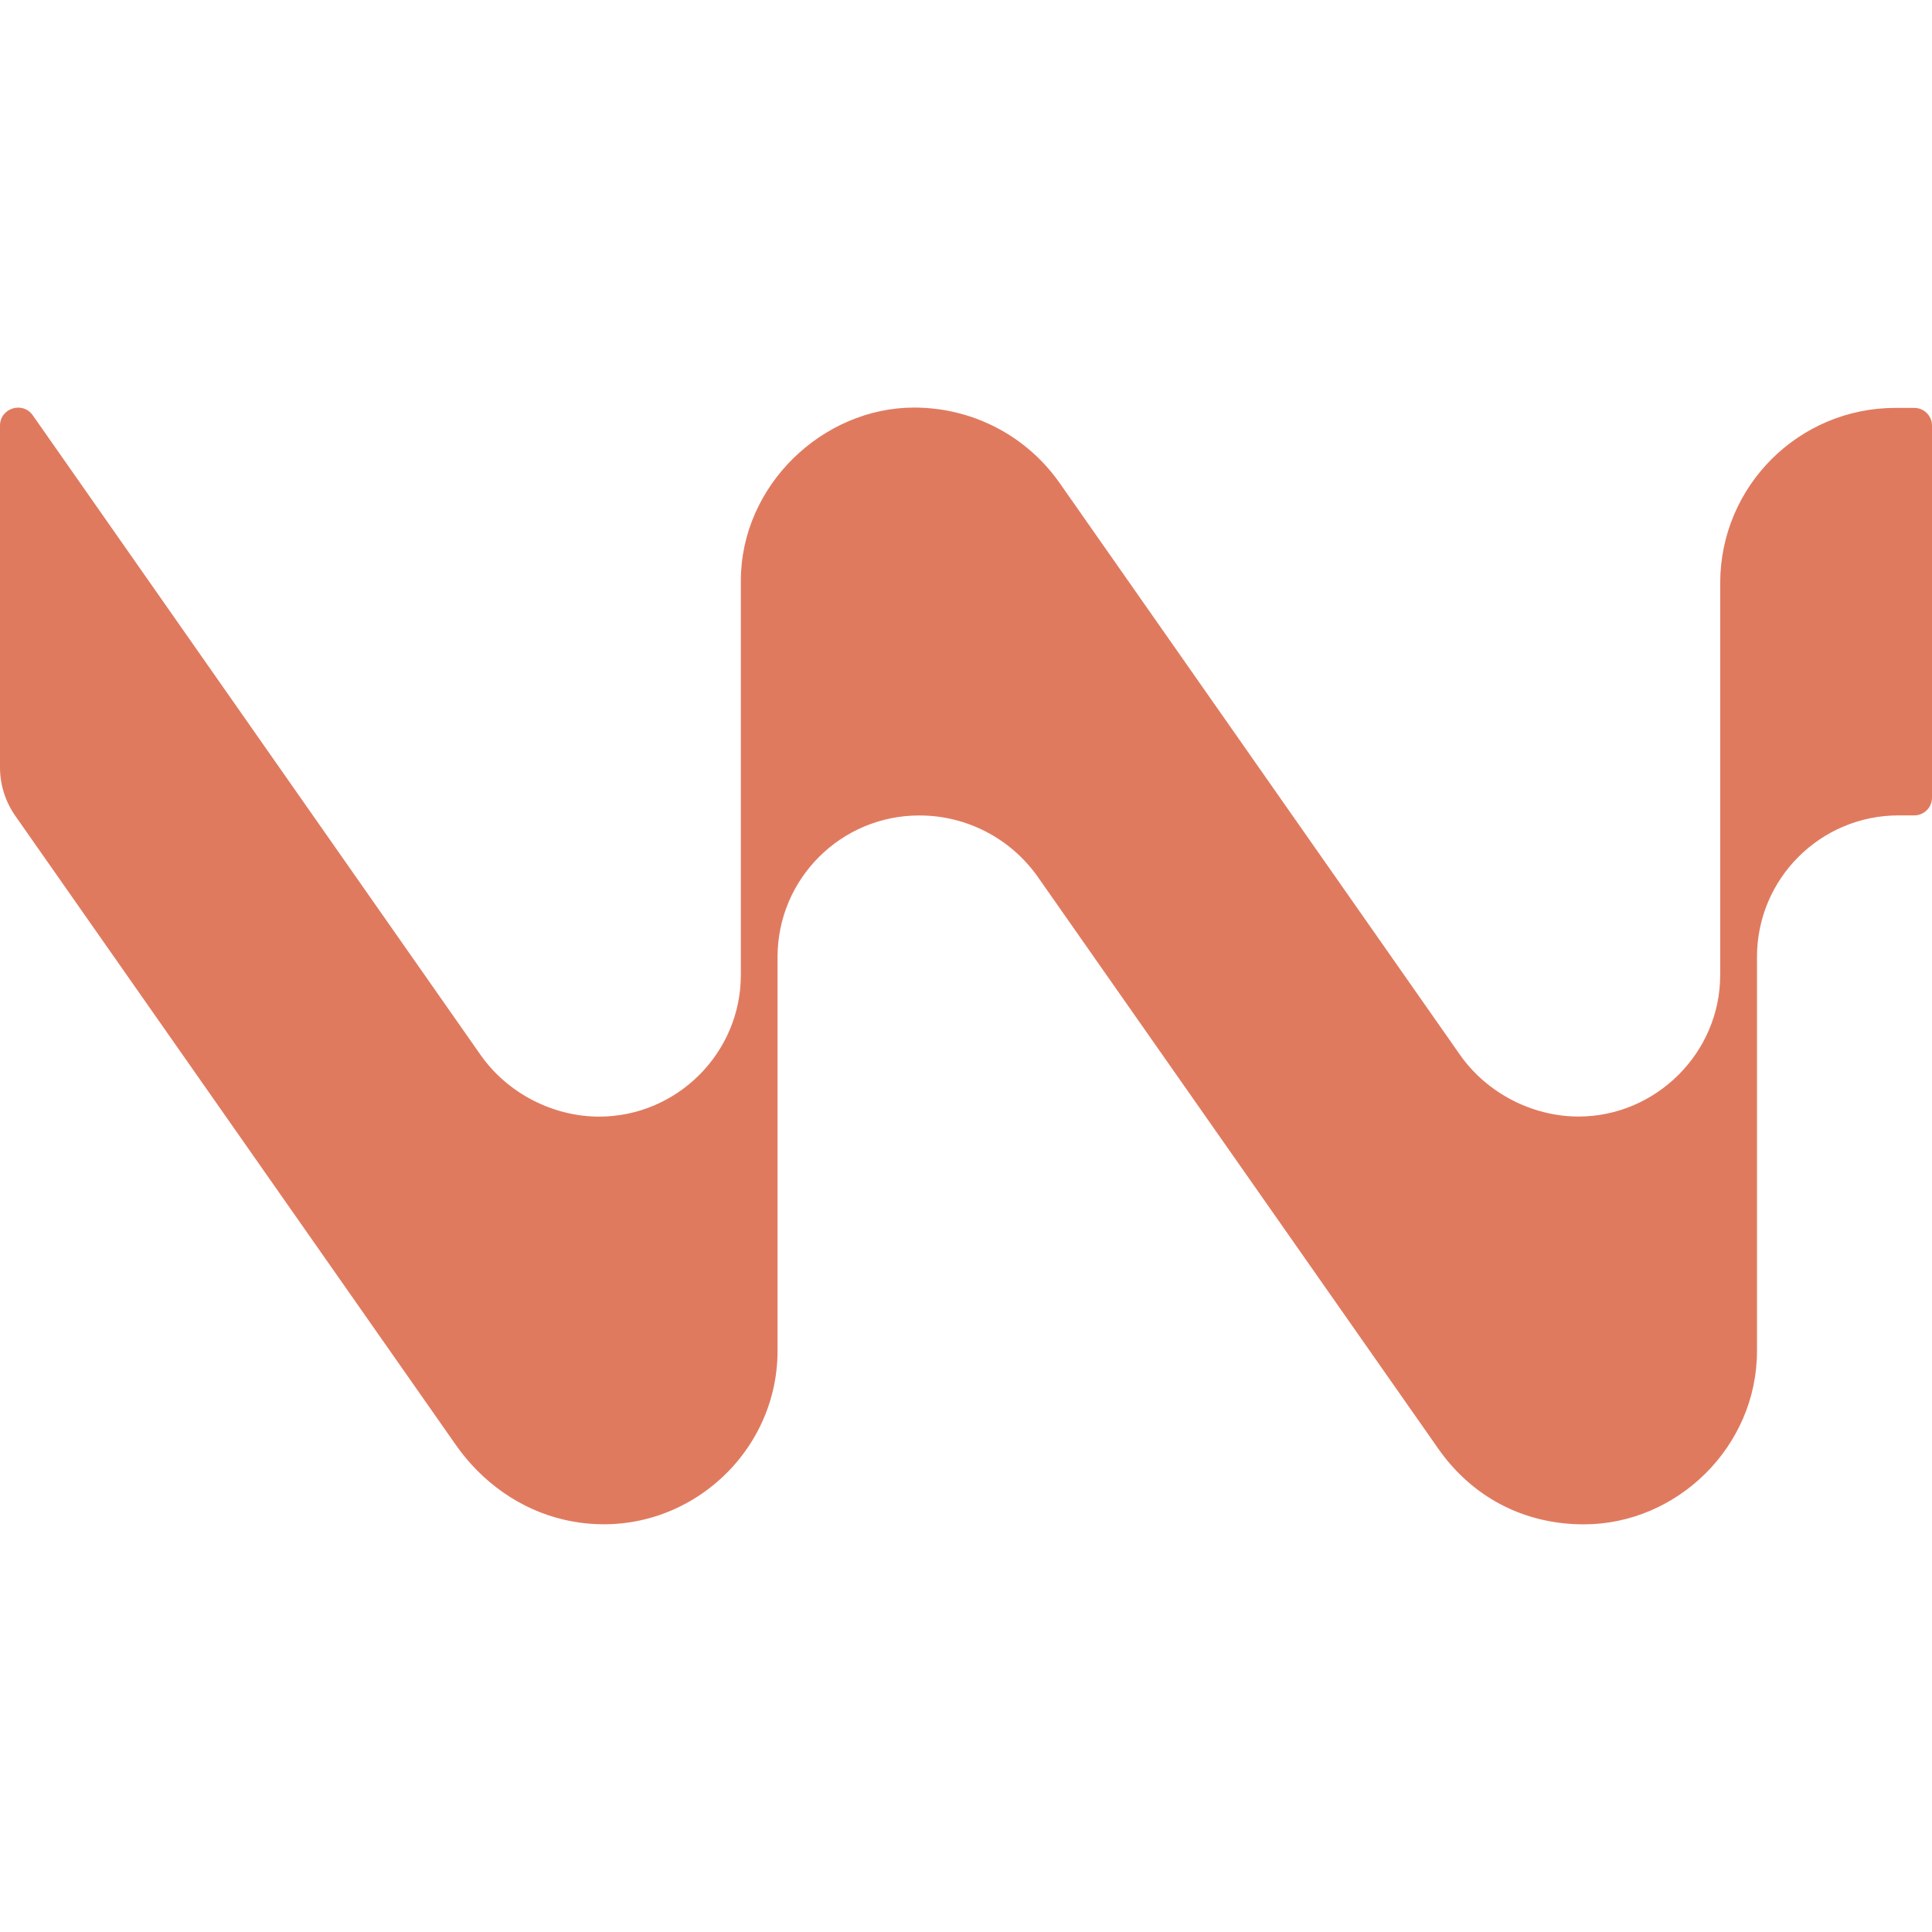
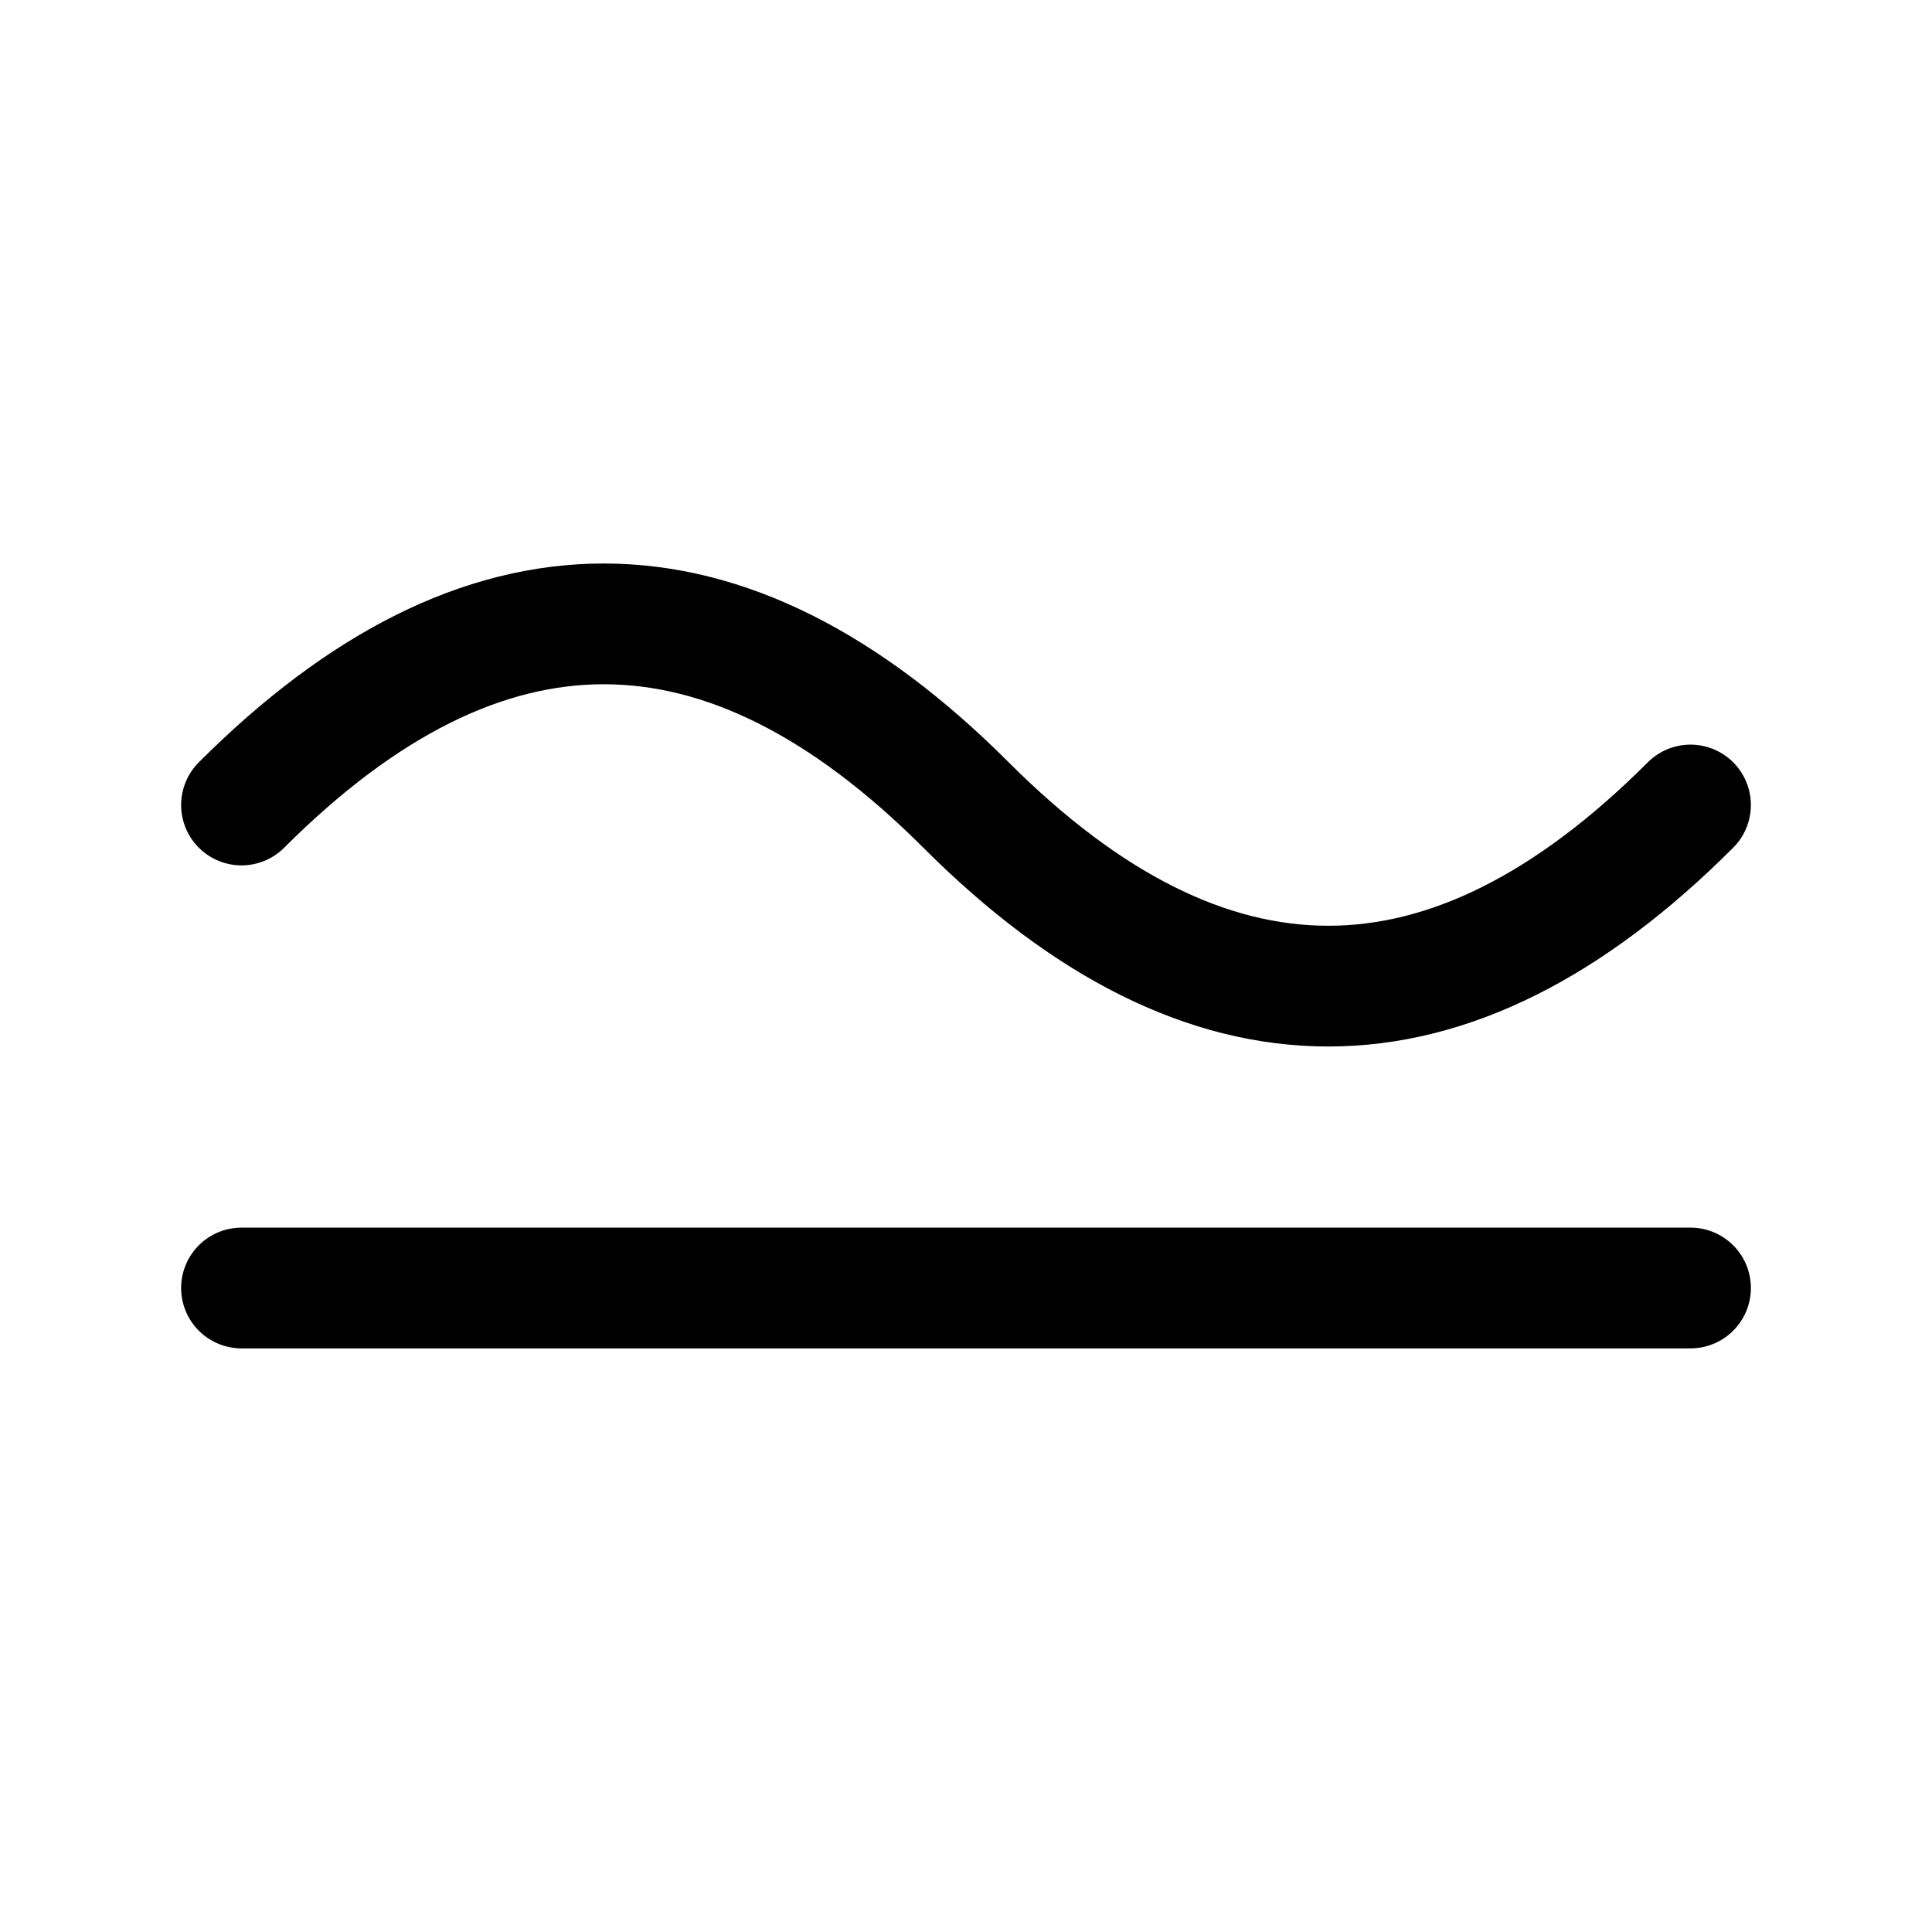
- <svg xmlns="http://www.w3.org/2000/svg" fill="#E07A5F" role="img" viewBox="0 0 24 24">
-   <path d="M23.55 5.067c-1.204-.002-2.181.973-2.181 2.176v4.868c0 .972-.803 1.759-1.76 1.759-.568 0-1.135-.286-1.472-.766l-4.971-7.1c-.412-.59-1.084-.941-1.81-.941-1.133 0-2.153.964-2.153 2.153v4.896c0 .972-.797 1.759-1.76 1.759-.57 0-1.136-.286-1.473-.766L.408 5.16C.282 4.98 0 5.069 0 5.288v4.245c0 .215.066.423.188.599l5.475 7.818c.323.462.801.805 1.351.93 1.377.313 2.645-.747 2.645-2.098v-4.893c0-.972.787-1.759 1.76-1.759h.003a1.798 1.798 0 0 1 1.472.766l4.972 7.099c.413.591 1.05.941 1.809.941 1.159 0 2.151-.965 2.151-2.153v-4.895c0-.972.787-1.759 1.76-1.759h.194a.22.22 0 0 0 .22-.22v-4.622a.22.22 0 0 0-.22-.22Z" />
+ <svg xmlns="http://www.w3.org/2000/svg" viewBox="0 0 24 24" fill="none" stroke="currentColor" stroke-width="1.5" stroke-linecap="round" stroke-linejoin="round">
+   <path d="M3 10c3-3 6-3 9 0s6 3 9 0" />
+   <path d="M3 16h18" />
</svg>
